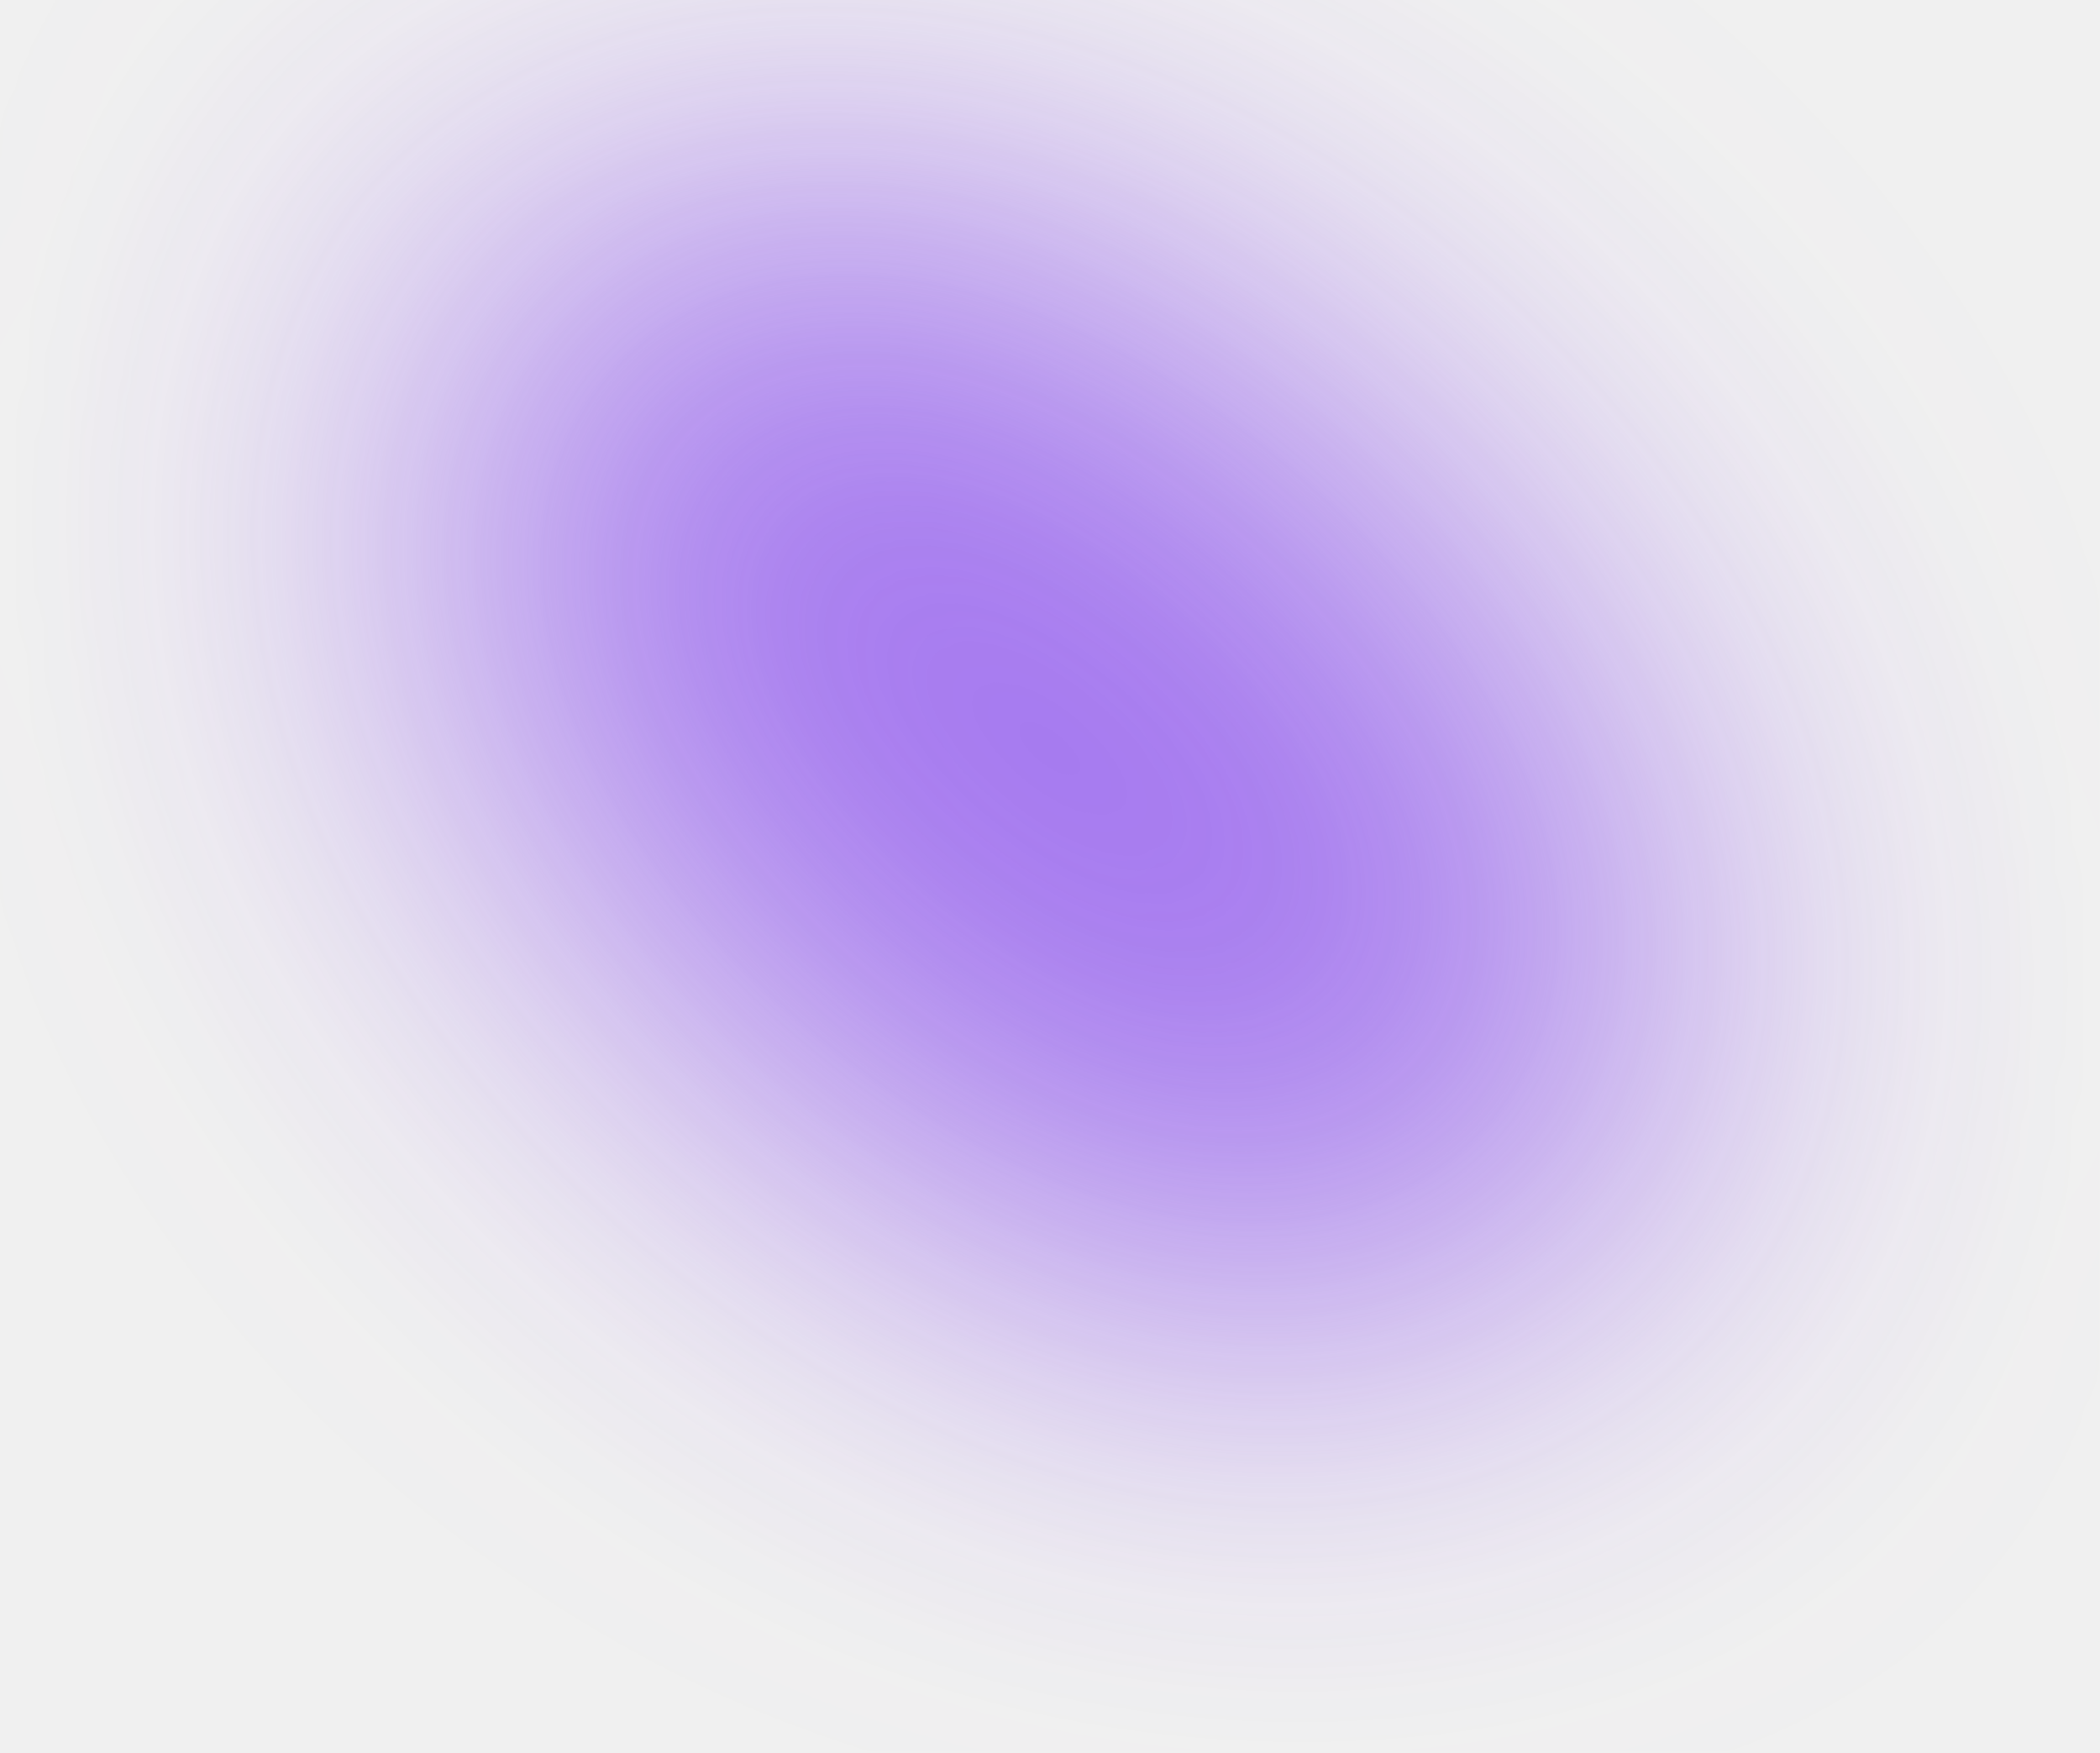
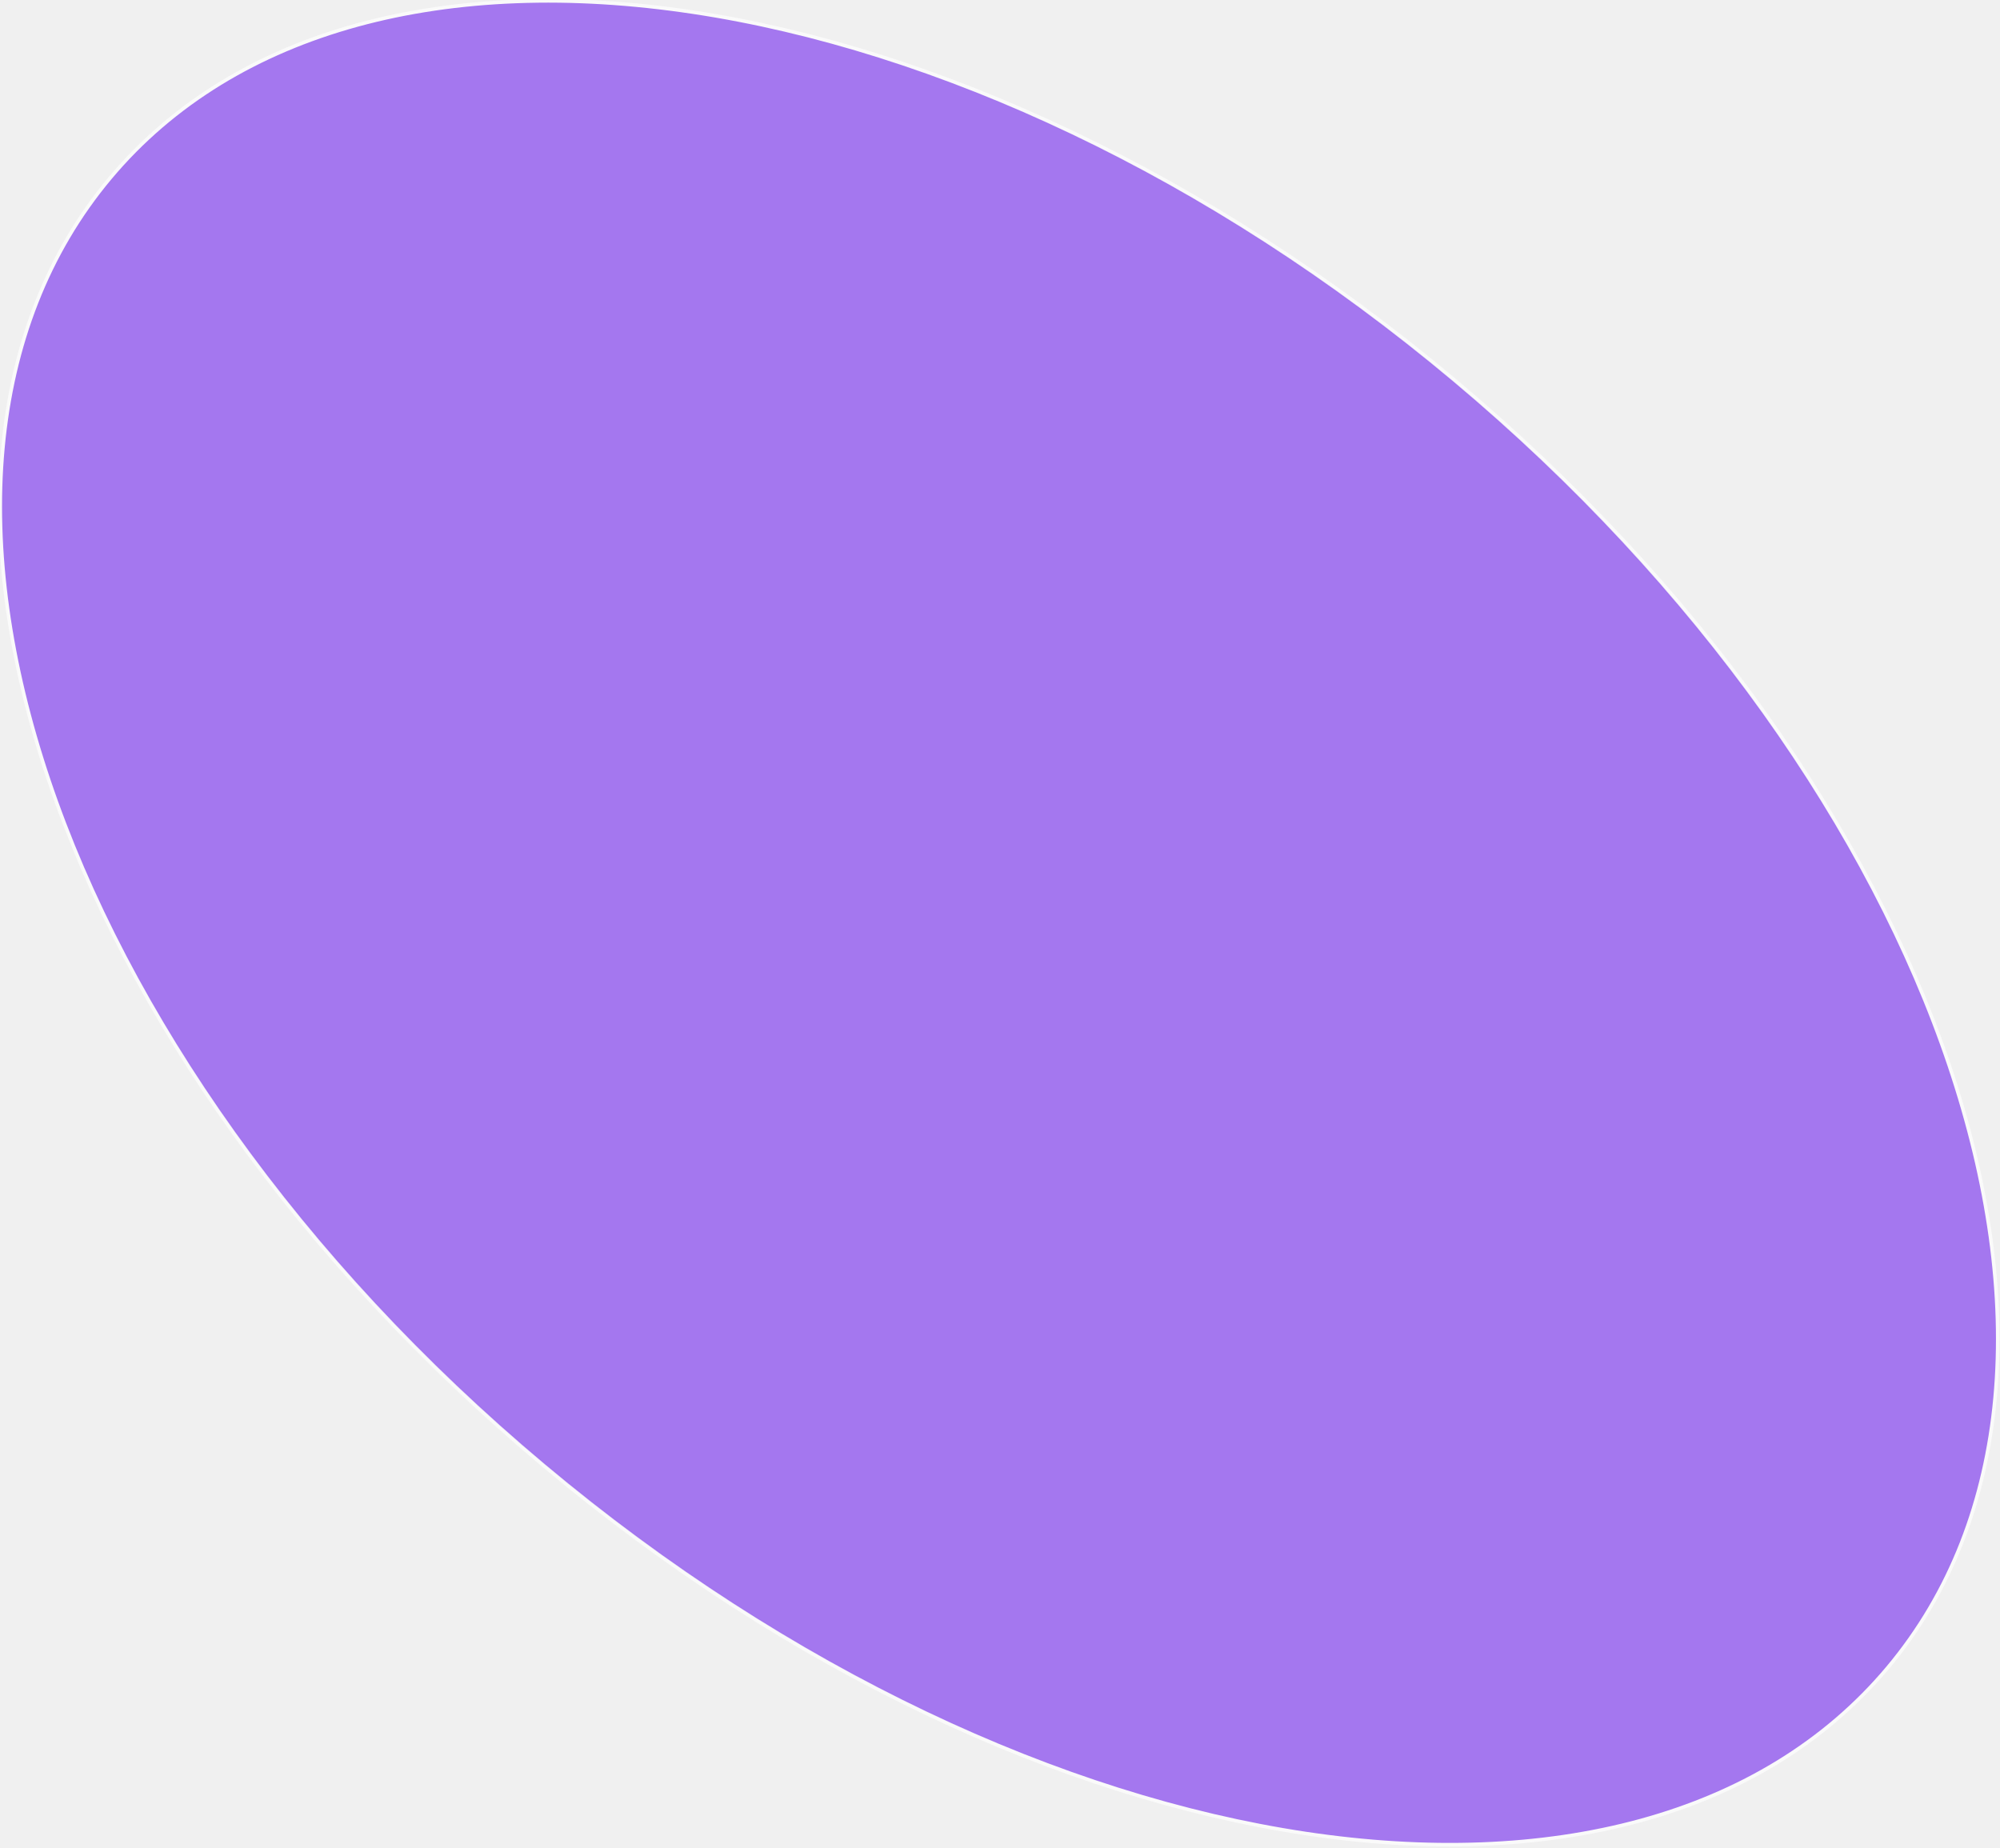
- <svg xmlns="http://www.w3.org/2000/svg" width="967" height="807" viewBox="0 0 967 807" fill="none">
-   <g opacity="0.69" filter="url(#filter0_f_516_31)">
-     <ellipse cx="483.331" cy="344.721" rx="328.9" ry="200.952" transform="rotate(-140.03 483.331 344.721)" fill="#8241EF" />
+ <svg xmlns="http://www.w3.org/2000/svg" width="567" height="524" viewBox="0 0 567 524" fill="none">
+   <g opacity="0.69">
+     <path d="M31.27 50.439C102.564 -34.616 273.211 -8.971 412.421 107.717C551.63 224.405 606.686 387.95 535.392 473.004C464.098 558.059 293.451 532.414 154.241 415.726C15.032 299.038 -40.024 135.493 31.27 50.439Z" fill="#8241EF" />
+     <path d="M31.27 50.439C102.564 -34.616 273.211 -8.971 412.421 107.717C551.63 224.405 606.686 387.95 535.392 473.004C464.098 558.059 293.451 532.414 154.241 415.726C15.032 299.038 -40.024 135.493 31.27 50.439Z" stroke="white" />
  </g>
-   <defs>
-     <filter id="filter0_f_516_31" x="0.077" y="-116.75" width="966.508" height="922.943" filterUnits="userSpaceOnUse" color-interpolation-filters="sRGB">
-       <feFlood flood-opacity="0" result="BackgroundImageFix" />
-       <feBlend mode="normal" in="SourceGraphic" in2="BackgroundImageFix" result="shape" />
-       <feGaussianBlur stdDeviation="100" result="effect1_foregroundBlur_516_31" />
-     </filter>
-   </defs>
</svg>
